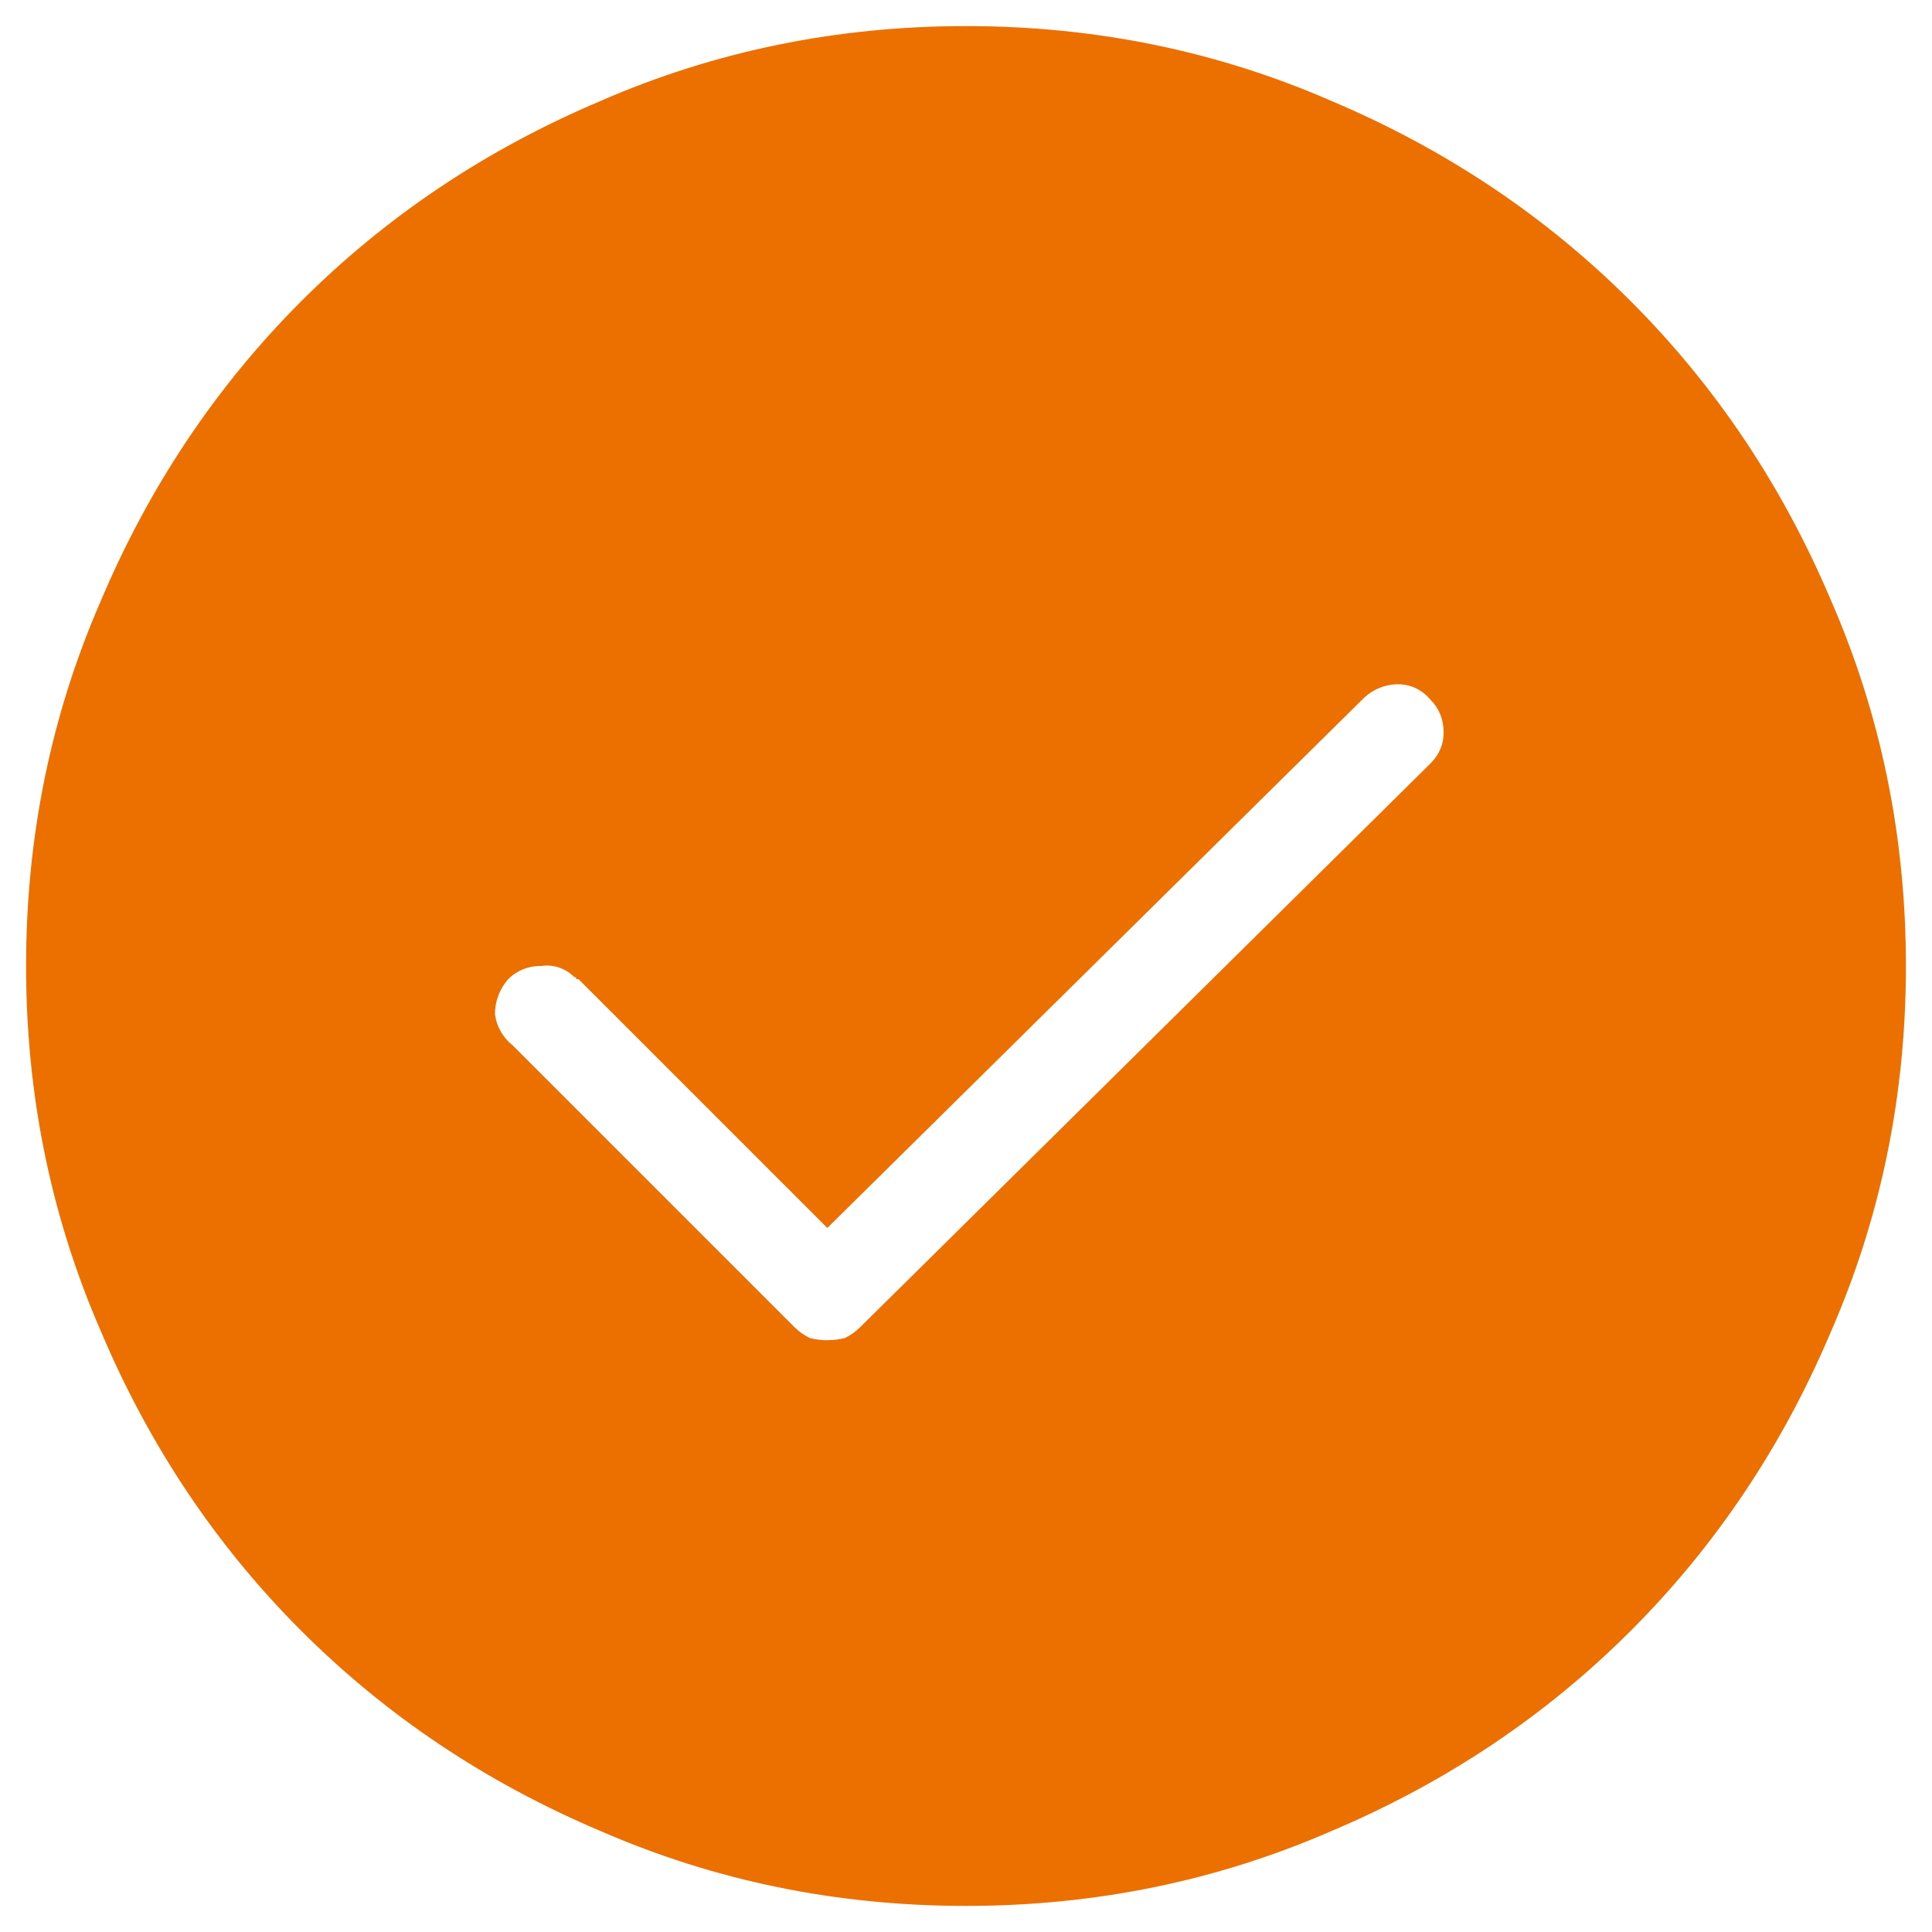
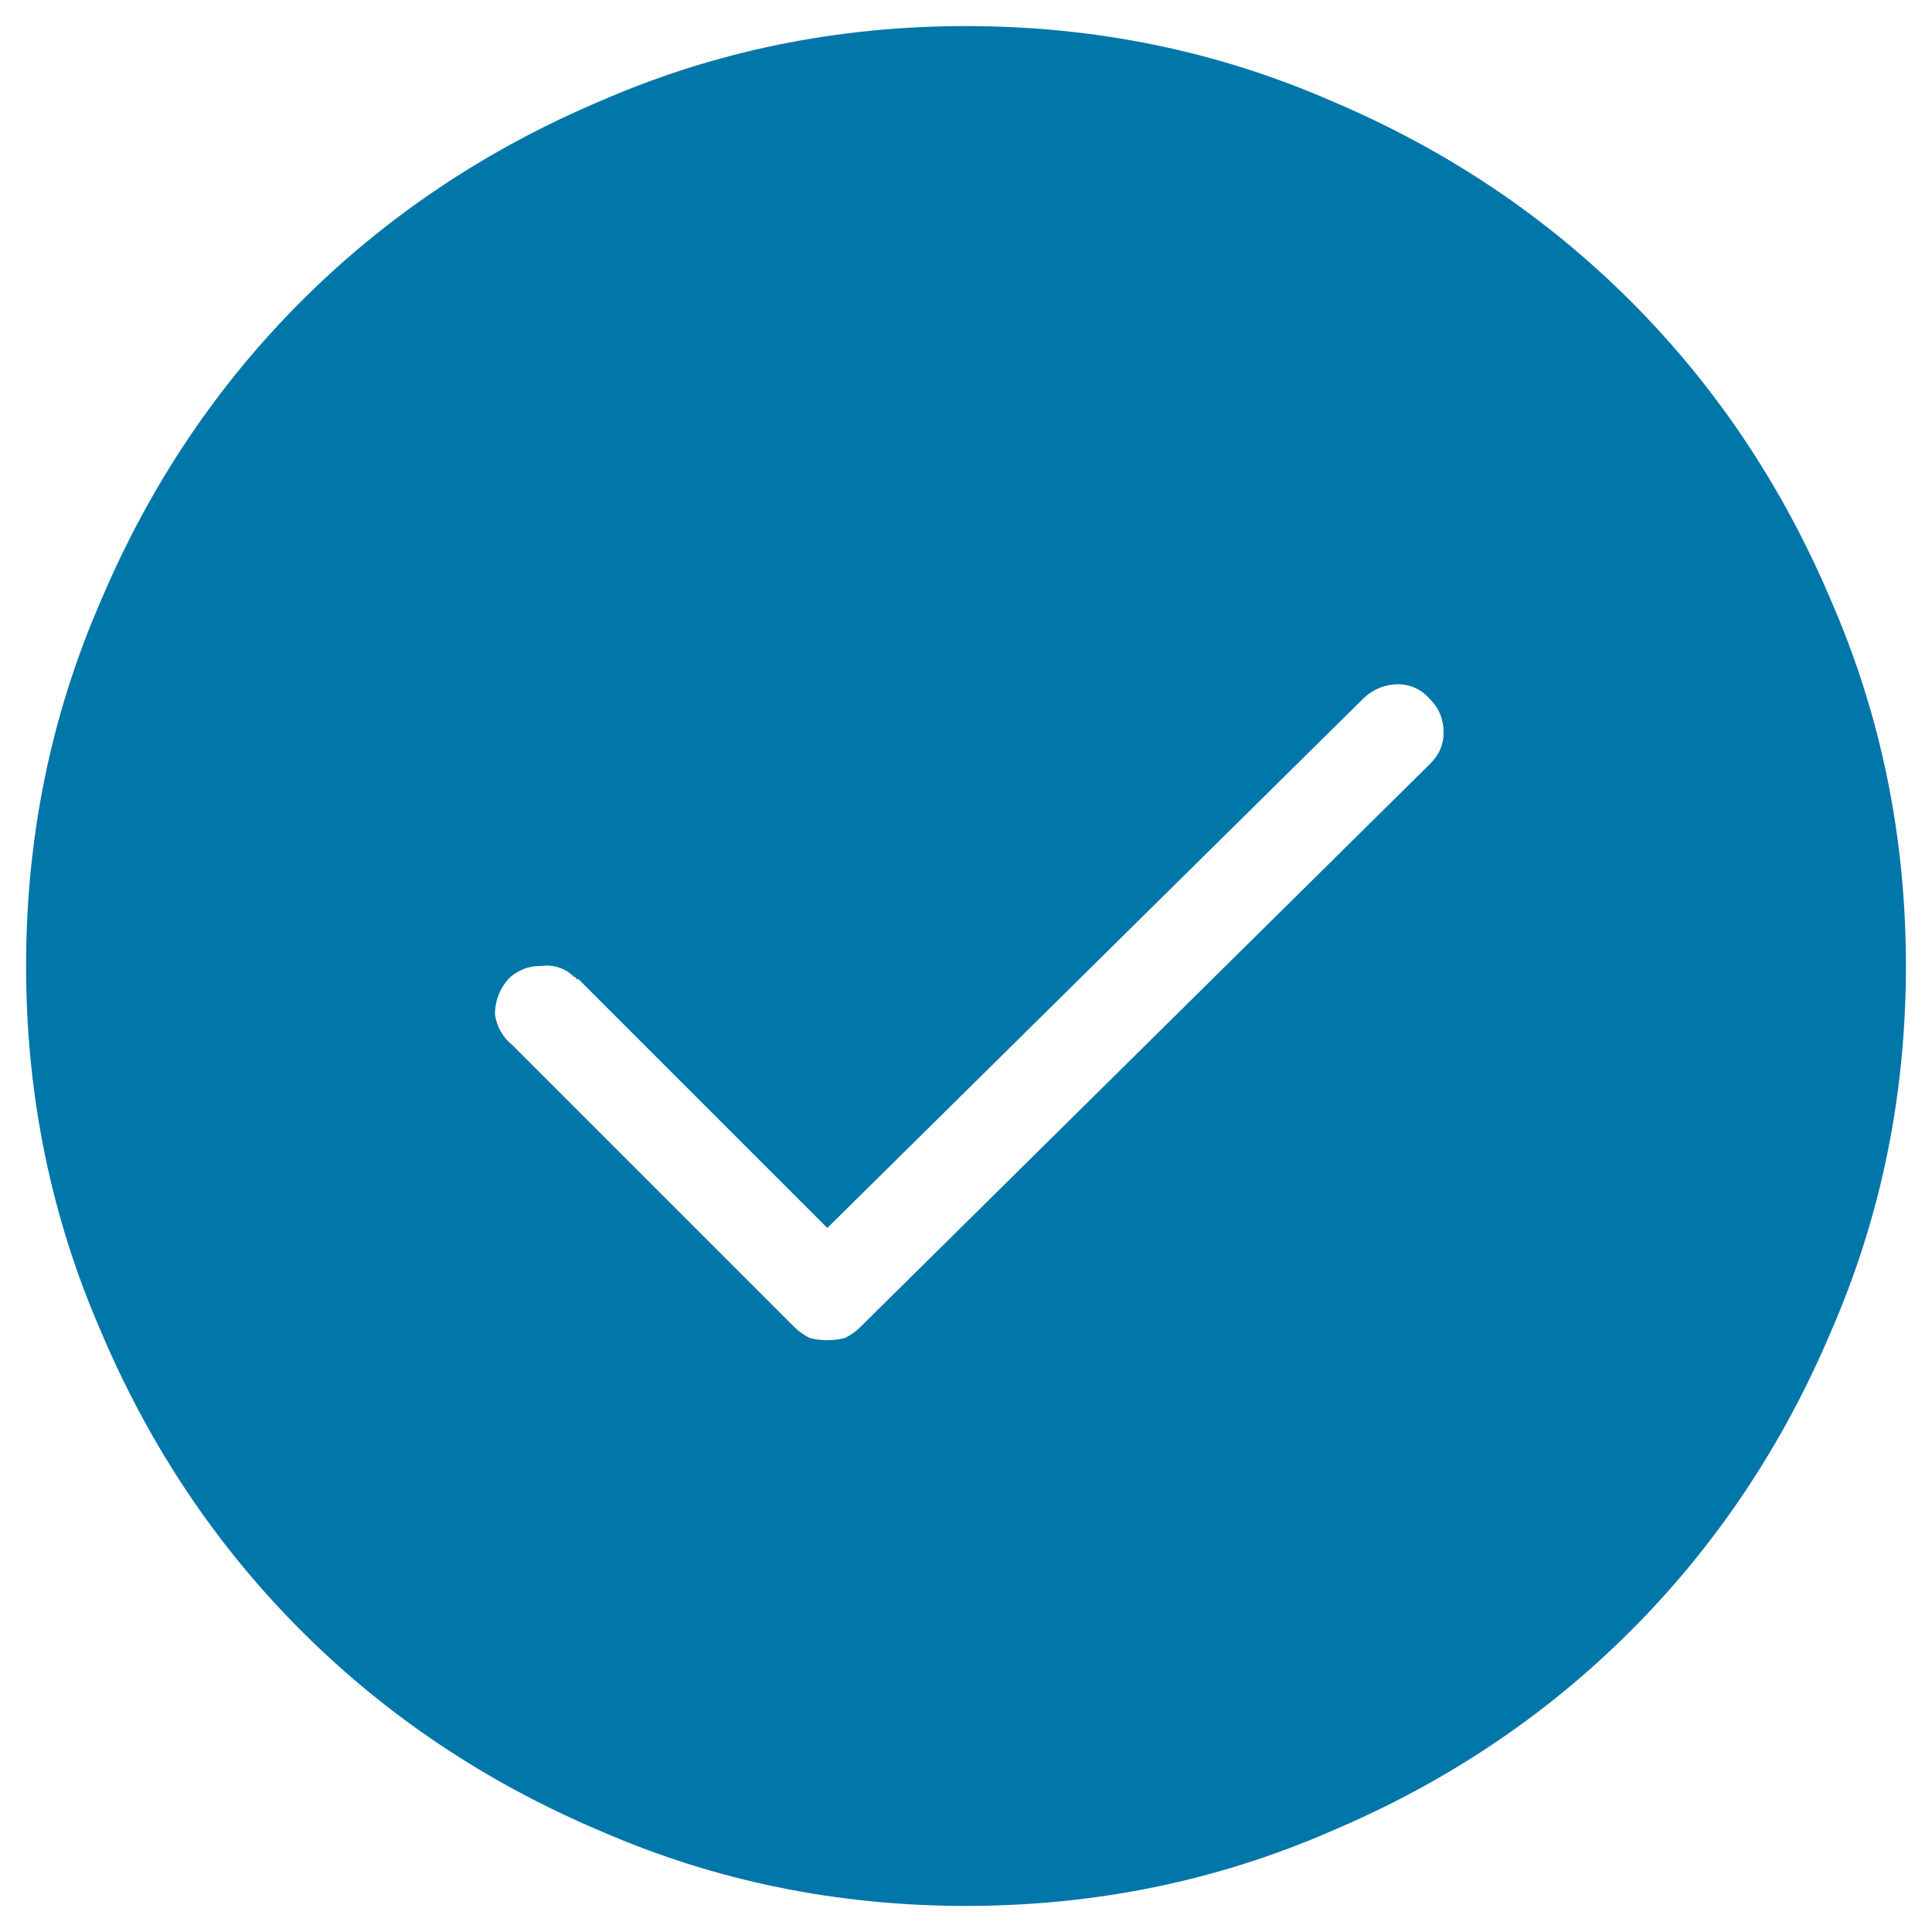
<svg xmlns="http://www.w3.org/2000/svg" width="36" height="36" fill="none">
-   <path d="M18 .486c-2.406 0-4.676.465-6.809 1.395C9.06 2.783 7.2 4.027 5.613 5.613 4.027 7.2 2.783 9.06 1.881 11.191.95 13.324.486 15.594.486 18c0 2.406.465 4.676 1.395 6.809.902 2.132 2.146 3.992 3.732 5.578 1.586 1.586 3.446 2.83 5.578 3.732 2.133.93 4.403 1.395 6.809 1.395 2.406 0 4.676-.465 6.809-1.395 2.132-.902 3.992-2.146 5.578-3.732 1.586-1.586 2.83-3.446 3.732-5.578.93-2.133 1.395-4.403 1.395-6.809 0-2.406-.465-4.676-1.395-6.809-.902-2.132-2.146-3.992-3.732-5.578-1.586-1.586-3.446-2.83-5.578-3.732C22.676.95 20.406.486 18 .486zm-2.584 24.487c-.11 0-.219-.014-.328-.041a1.092 1.092 0 01-.287-.205l-5.25-5.25a.89.89 0 01-.328-.575.98.98 0 01.246-.656.835.835 0 01.615-.246.714.714 0 01.615.205c.028 0 .041.014.041.041h.041l4.635 4.635 10.008-9.885a.93.93 0 01.615-.246c.246 0 .451.096.615.287.164.164.246.37.246.615 0 .22-.082.41-.246.575l-10.623 10.5c-.082.082-.177.15-.287.205-.11.027-.219.04-.328.04z" fill="#EC7000" />
+   <path d="M18 .486c-2.406 0-4.676.465-6.809 1.395C9.06 2.783 7.2 4.027 5.613 5.613 4.027 7.2 2.783 9.06 1.881 11.191.95 13.324.486 15.594.486 18c0 2.406.465 4.676 1.395 6.809.902 2.132 2.146 3.992 3.732 5.578 1.586 1.586 3.446 2.83 5.578 3.732 2.133.93 4.403 1.395 6.809 1.395 2.406 0 4.676-.465 6.809-1.395 2.132-.902 3.992-2.146 5.578-3.732 1.586-1.586 2.83-3.446 3.732-5.578.93-2.133 1.395-4.403 1.395-6.809 0-2.406-.465-4.676-1.395-6.809-.902-2.132-2.146-3.992-3.732-5.578-1.586-1.586-3.446-2.83-5.578-3.732C22.676.95 20.406.486 18 .486zm-2.584 24.487c-.11 0-.219-.014-.328-.041a1.092 1.092 0 01-.287-.205l-5.25-5.25a.89.89 0 01-.328-.575.98.98 0 01.246-.656.835.835 0 01.615-.246.714.714 0 01.615.205c.028 0 .041.014.041.041h.041l4.635 4.635 10.008-9.885a.93.93 0 01.615-.246c.246 0 .451.096.615.287.164.164.246.37.246.615 0 .22-.082.41-.246.575l-10.623 10.5c-.082.082-.177.15-.287.205-.11.027-.219.04-.328.04z" fill="#0076A9" />
</svg>
